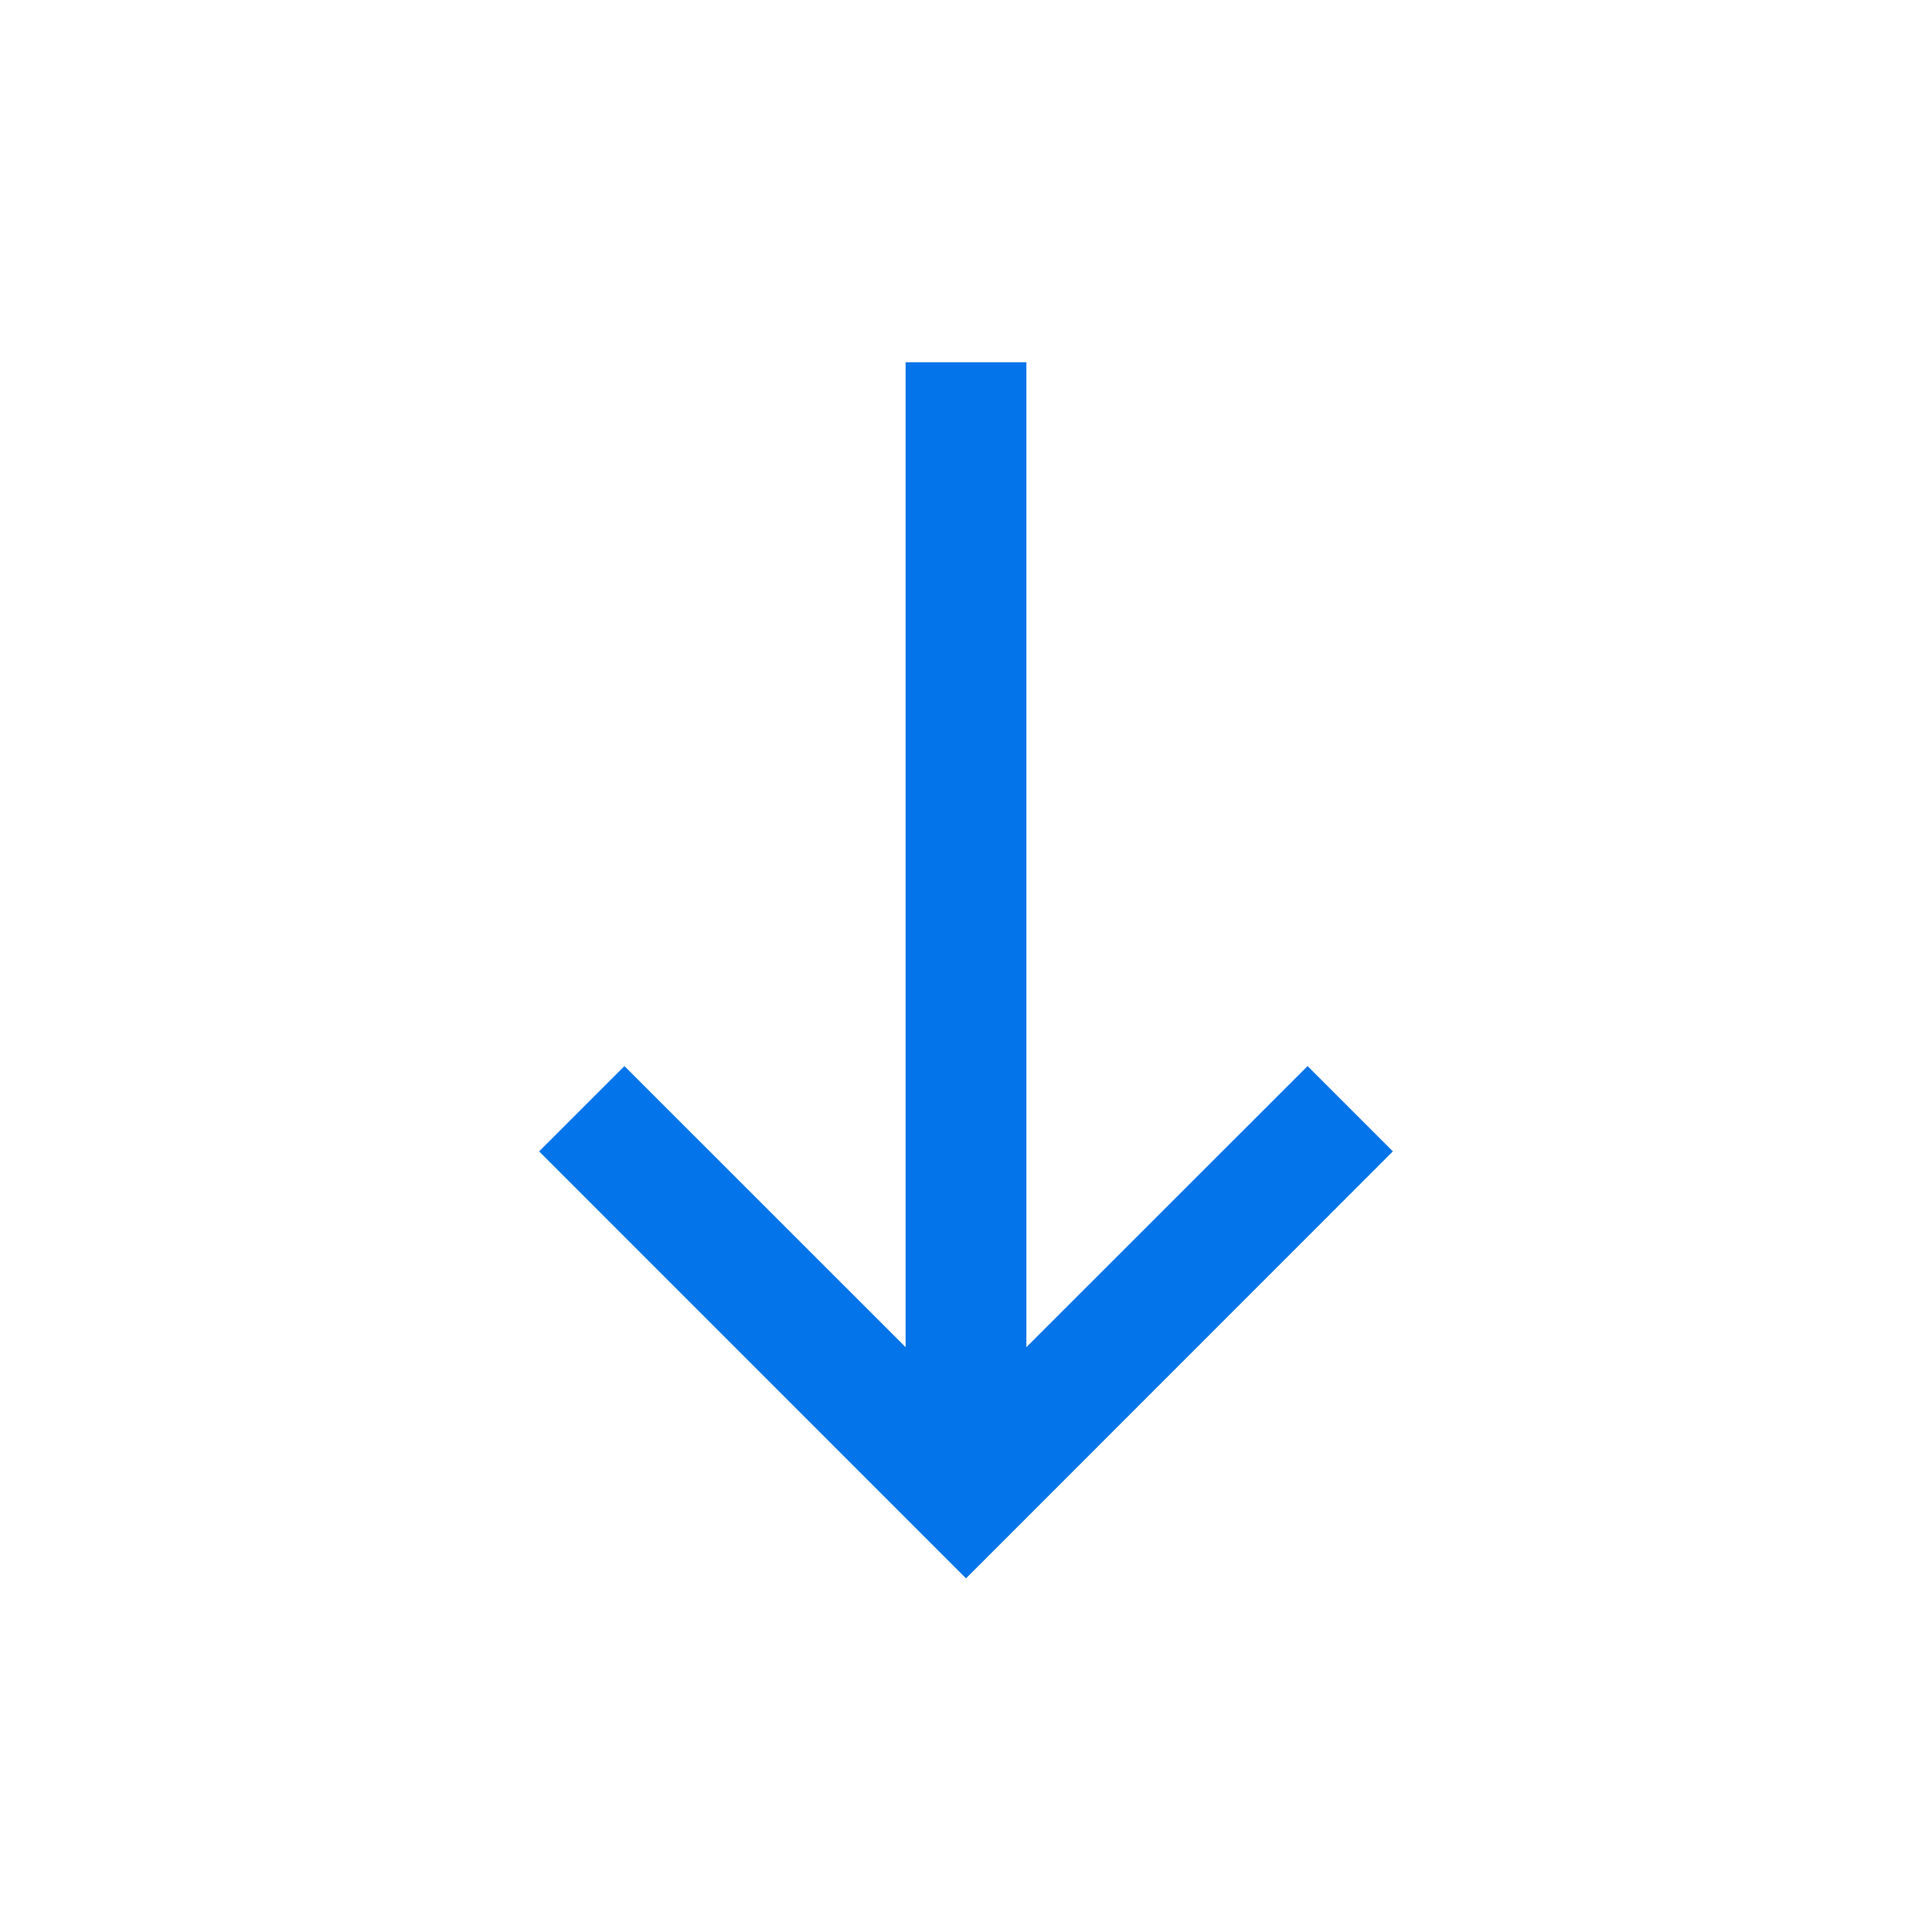
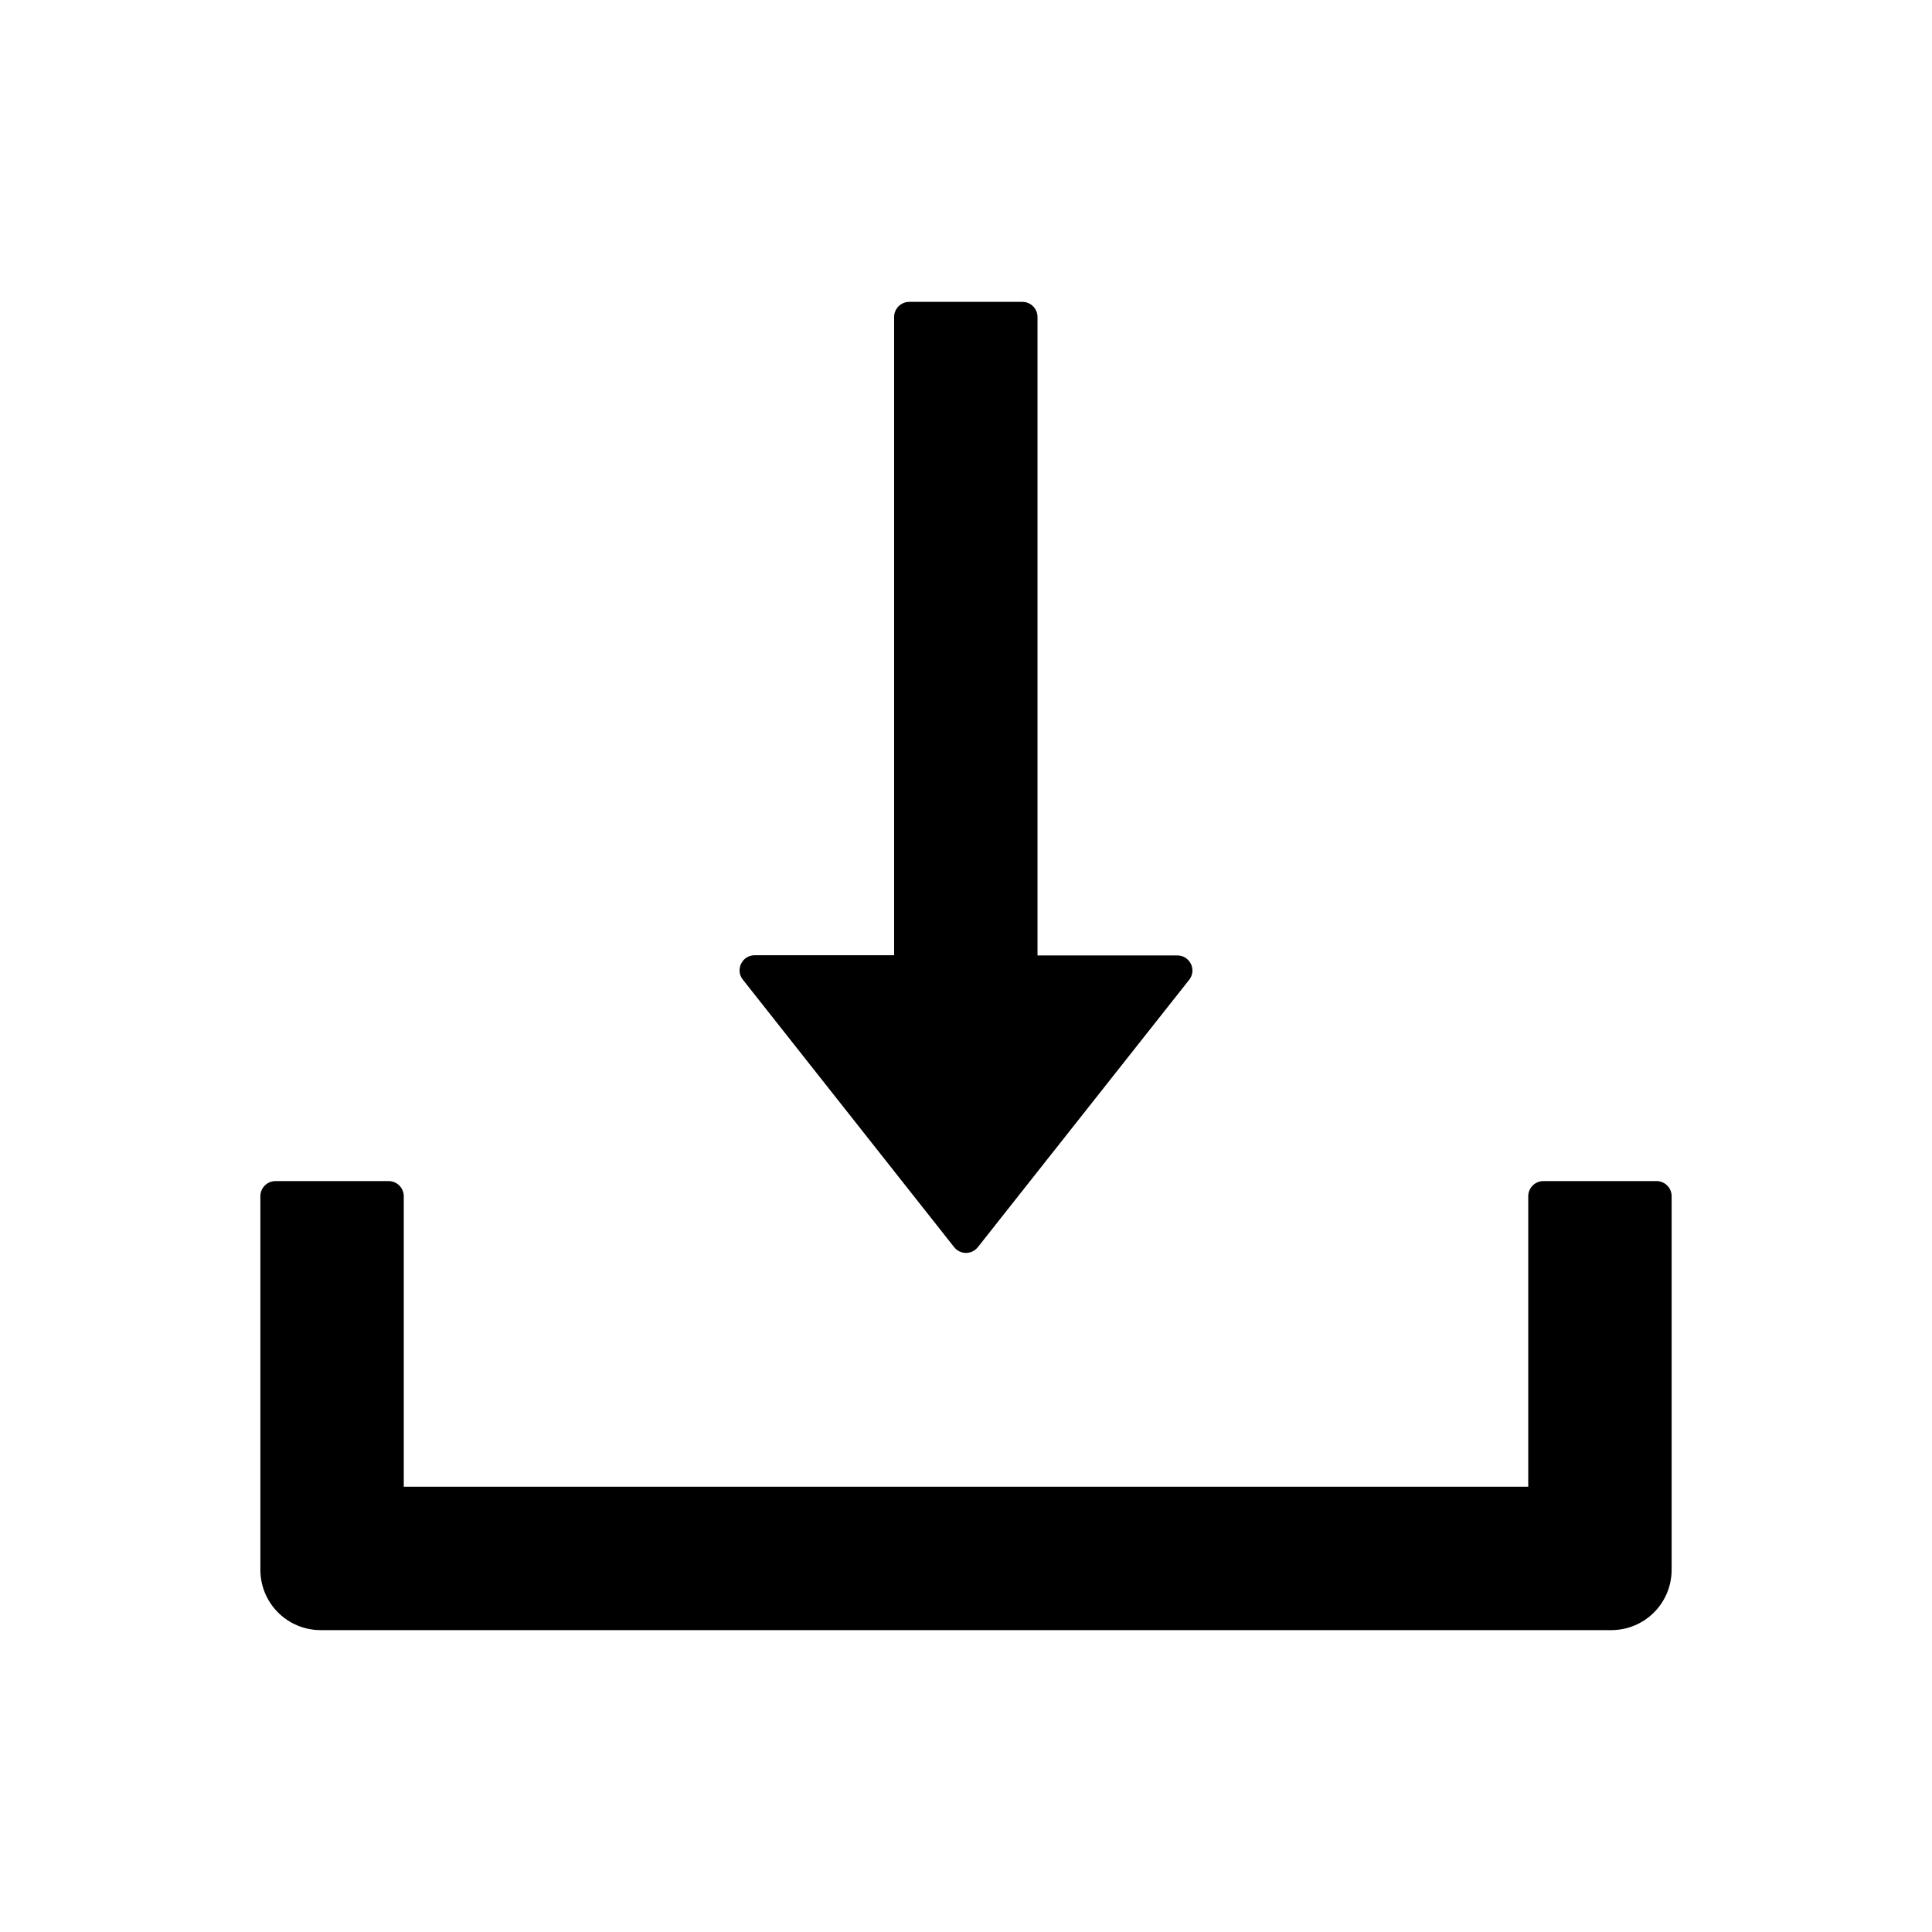
- <svg xmlns="http://www.w3.org/2000/svg" width="20" height="20" viewBox="0 0 20 20" fill="none">
-   <path d="M9.375 3.75H10.625V13.946L13.536 11.036L14.419 11.919L10 16.339L5.581 11.919L6.464 11.036L9.375 13.946V3.75Z" fill="#0374E9" />
+ <svg xmlns="http://www.w3.org/2000/svg" class="icon" viewBox="0 0 1024 1024">
+   <path d="M505.7 661a8 8 0 0 0 12.6 0l112-141.7c4.1-5.2.4-12.9-6.3-12.9h-74.1V168c0-4.4-3.6-8-8-8h-60c-4.4 0-8 3.6-8 8v338.3H400c-6.7 0-10.4 7.7-6.3 12.9l112 141.8zM878 626h-60c-4.4 0-8 3.6-8 8v154H214V634c0-4.4-3.6-8-8-8h-60c-4.4 0-8 3.6-8 8v198c0 17.7 14.3 32 32 32h684c17.7 0 32-14.3 32-32V634c0-4.4-3.6-8-8-8z" />
</svg>
